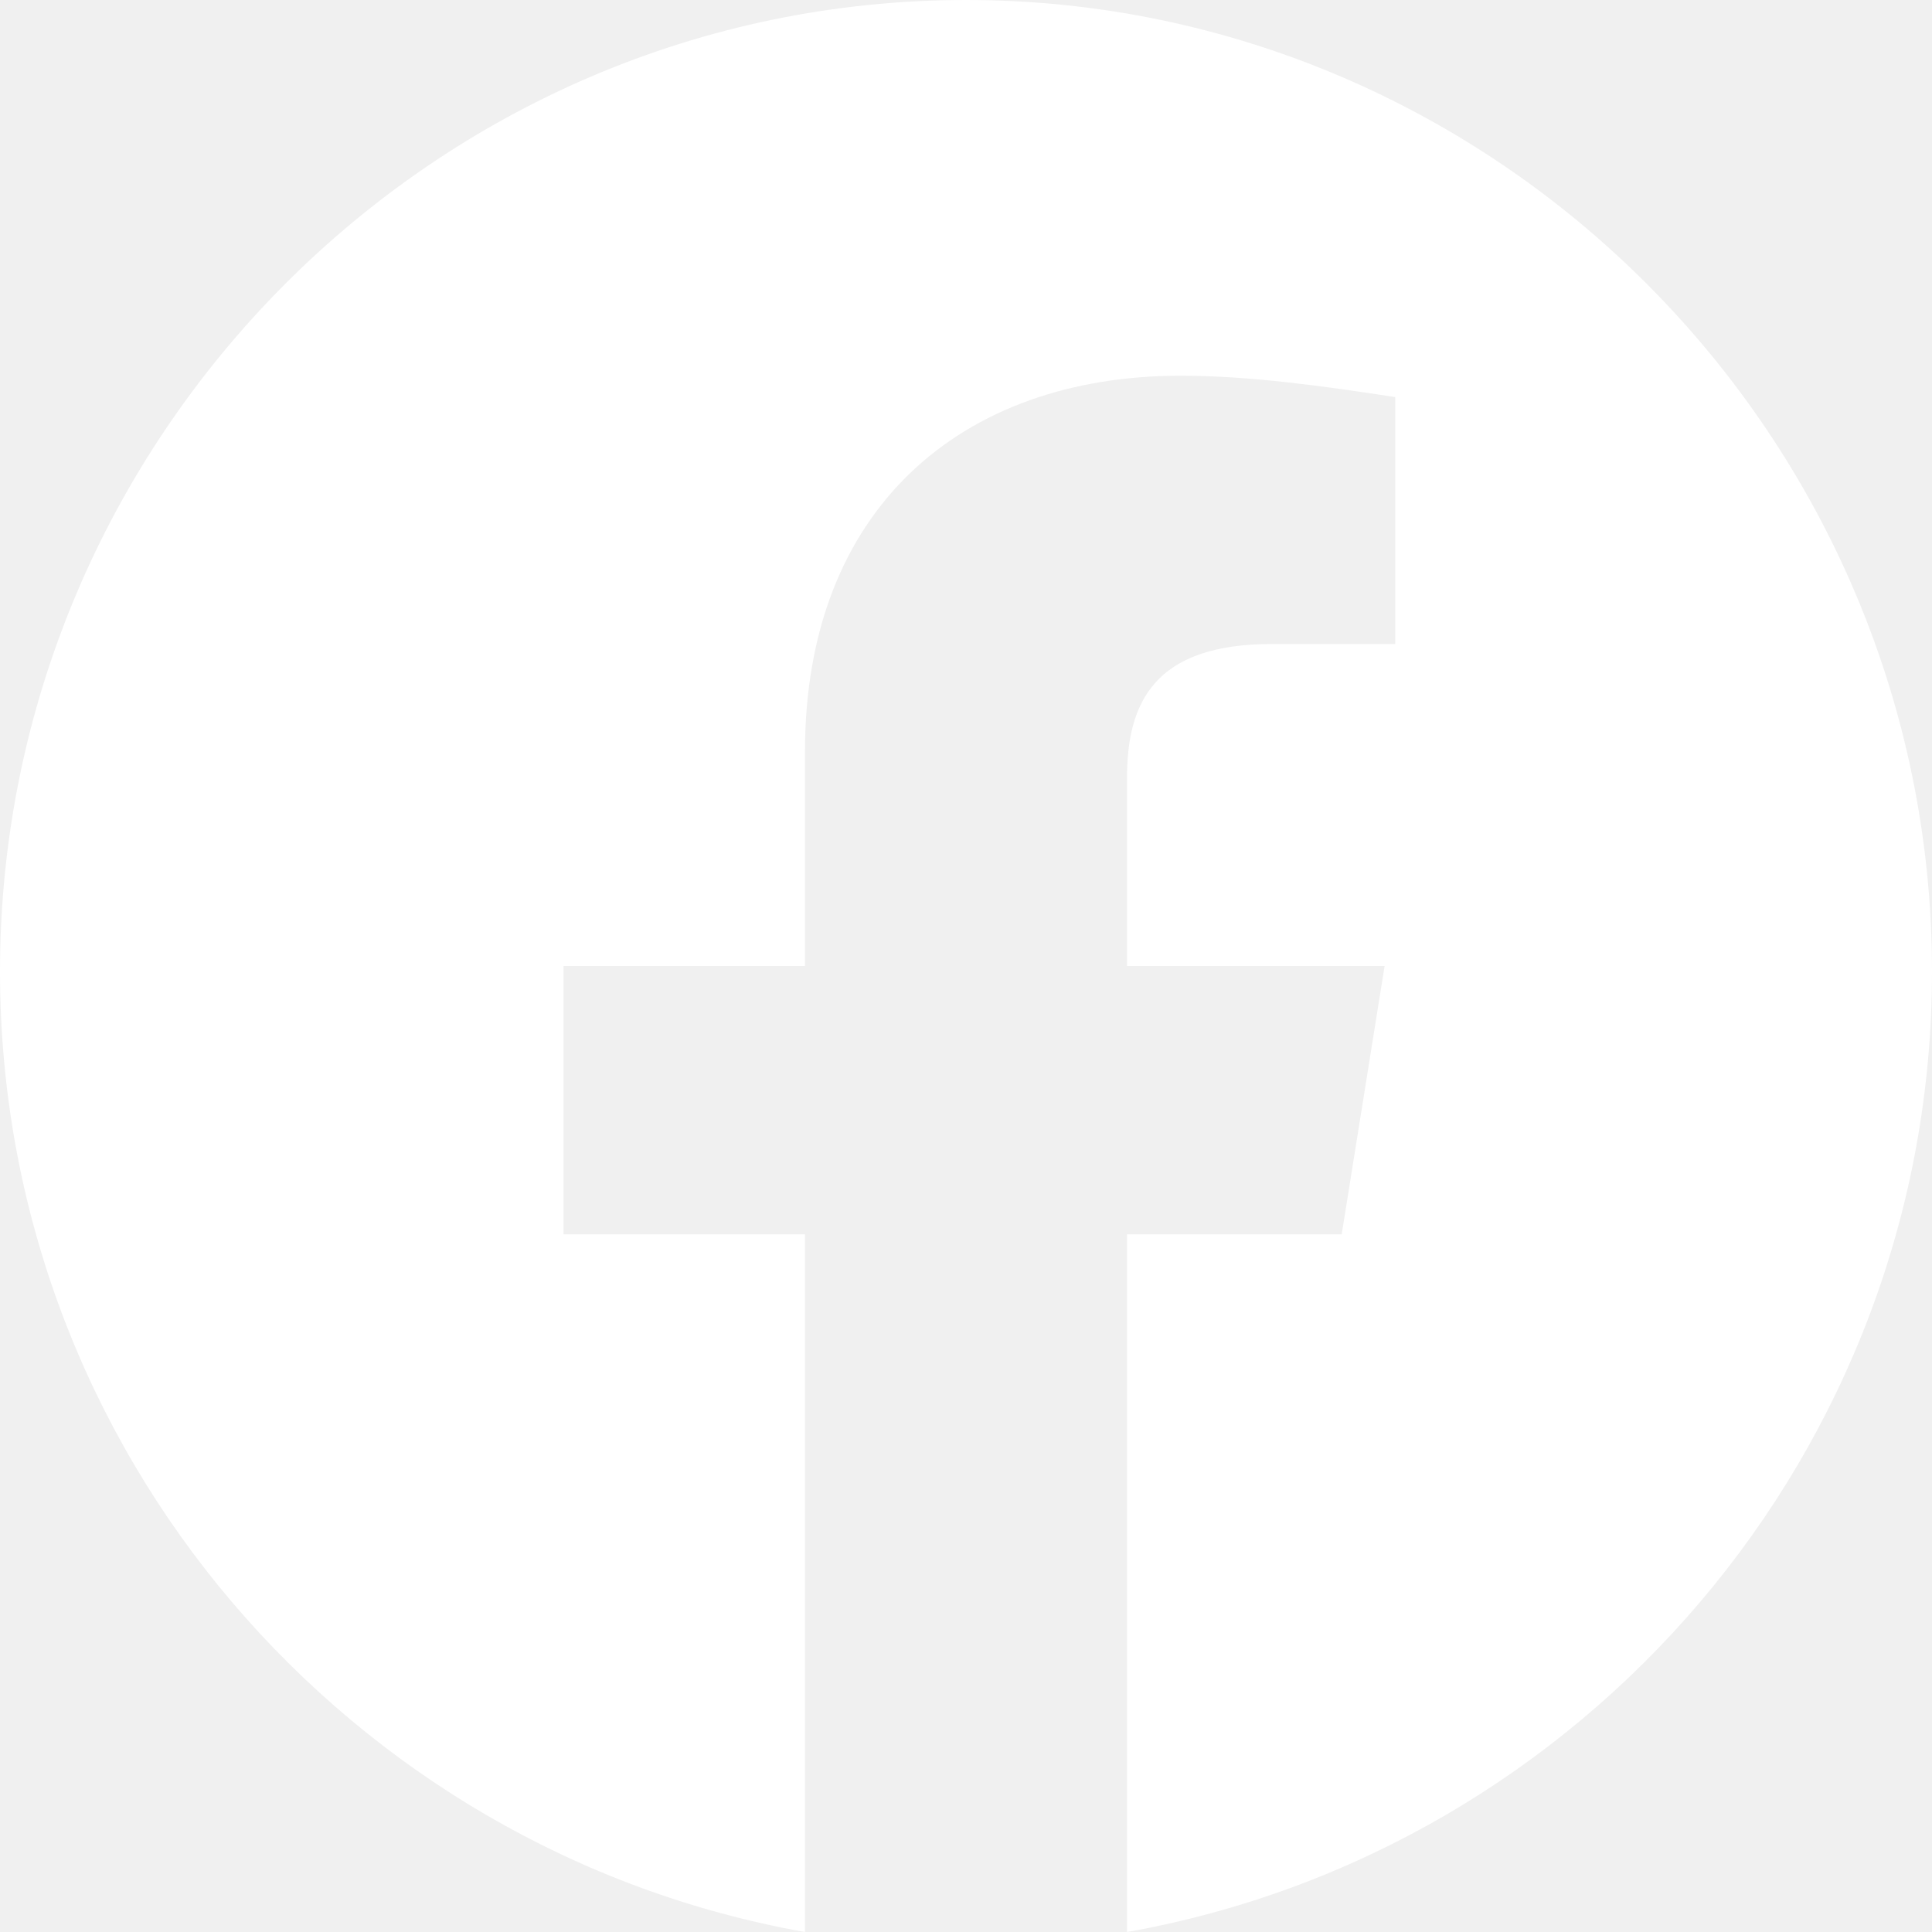
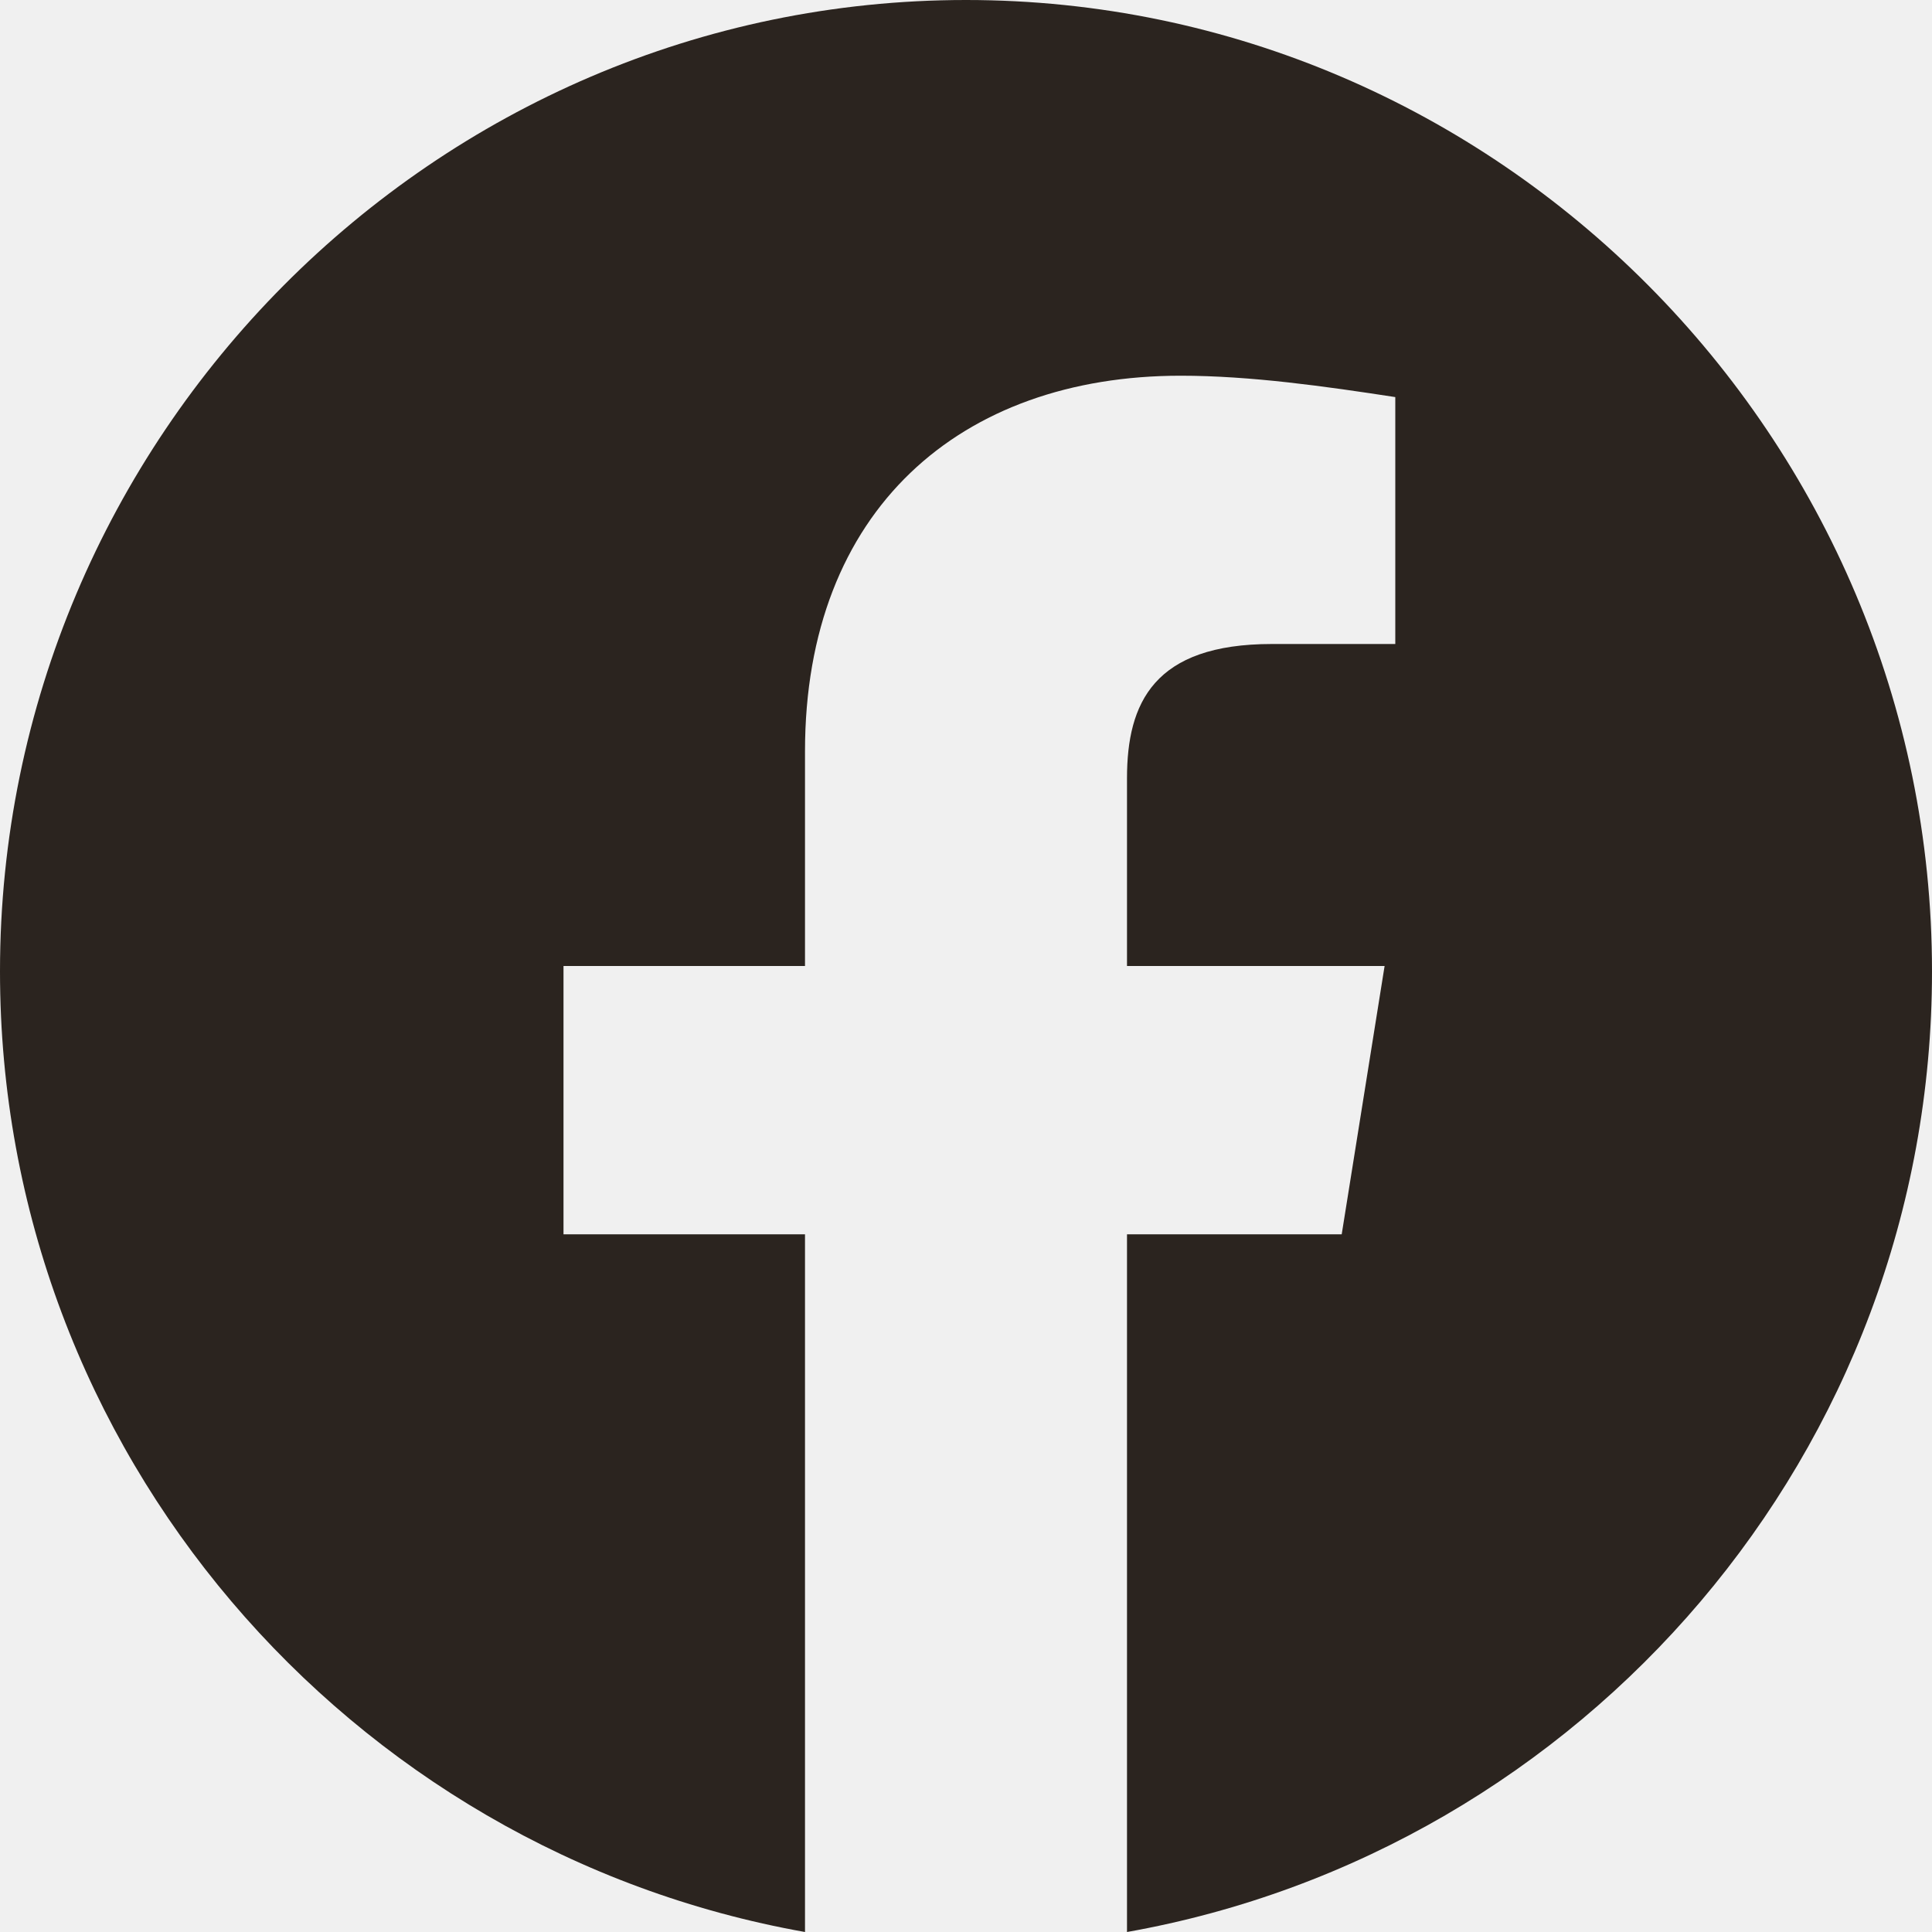
<svg xmlns="http://www.w3.org/2000/svg" width="30" height="30" viewBox="0 0 30 30" fill="none">
-   <path fill-rule="evenodd" clip-rule="evenodd" d="M0 15.084C0 22.541 5.416 28.742 12.5 30V19.166H8.75V15H12.5V11.666C12.5 7.916 14.916 5.834 18.334 5.834C19.416 5.834 20.584 6 21.666 6.166V10H19.75C17.916 10 17.5 10.916 17.5 12.084V15H21.5L20.834 19.166H17.5V30C24.584 28.742 30 22.543 30 15.084C30 6.787 23.25 0 15 0C6.75 0 0 6.787 0 15.084Z" fill="white" />
+   <path fill-rule="evenodd" clip-rule="evenodd" d="M0 15.084C0 22.541 5.416 28.742 12.5 30V19.166H8.75V15H12.5V11.666C12.5 7.916 14.916 5.834 18.334 5.834C19.416 5.834 20.584 6 21.666 6.166V10H19.75C17.916 10 17.5 10.916 17.5 12.084V15H21.5L20.834 19.166H17.5V30C24.584 28.742 30 22.543 30 15.084C30 6.787 23.25 0 15 0C6.75 0 0 6.787 0 15.084Z" fill="#2B241F" />
</svg>
